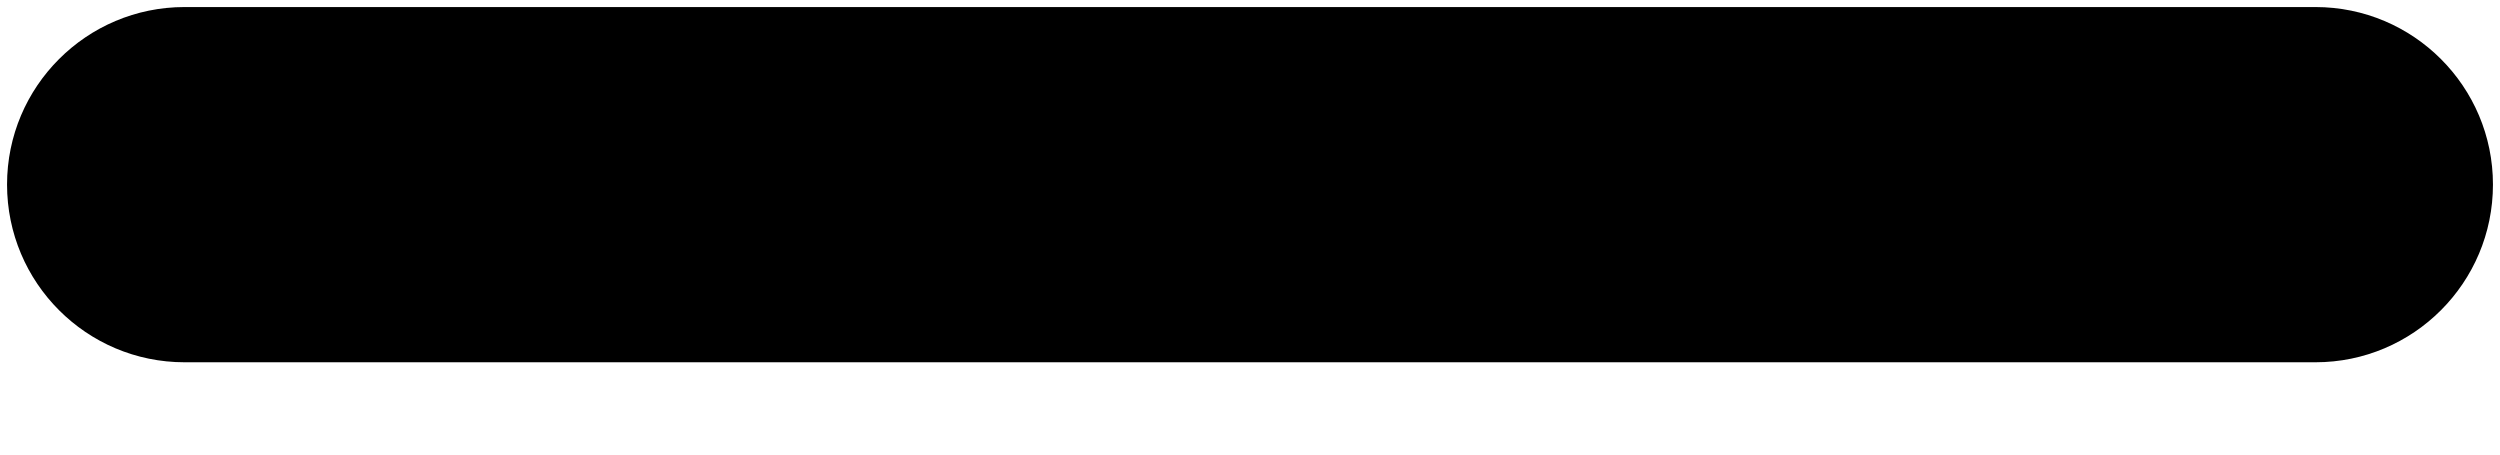
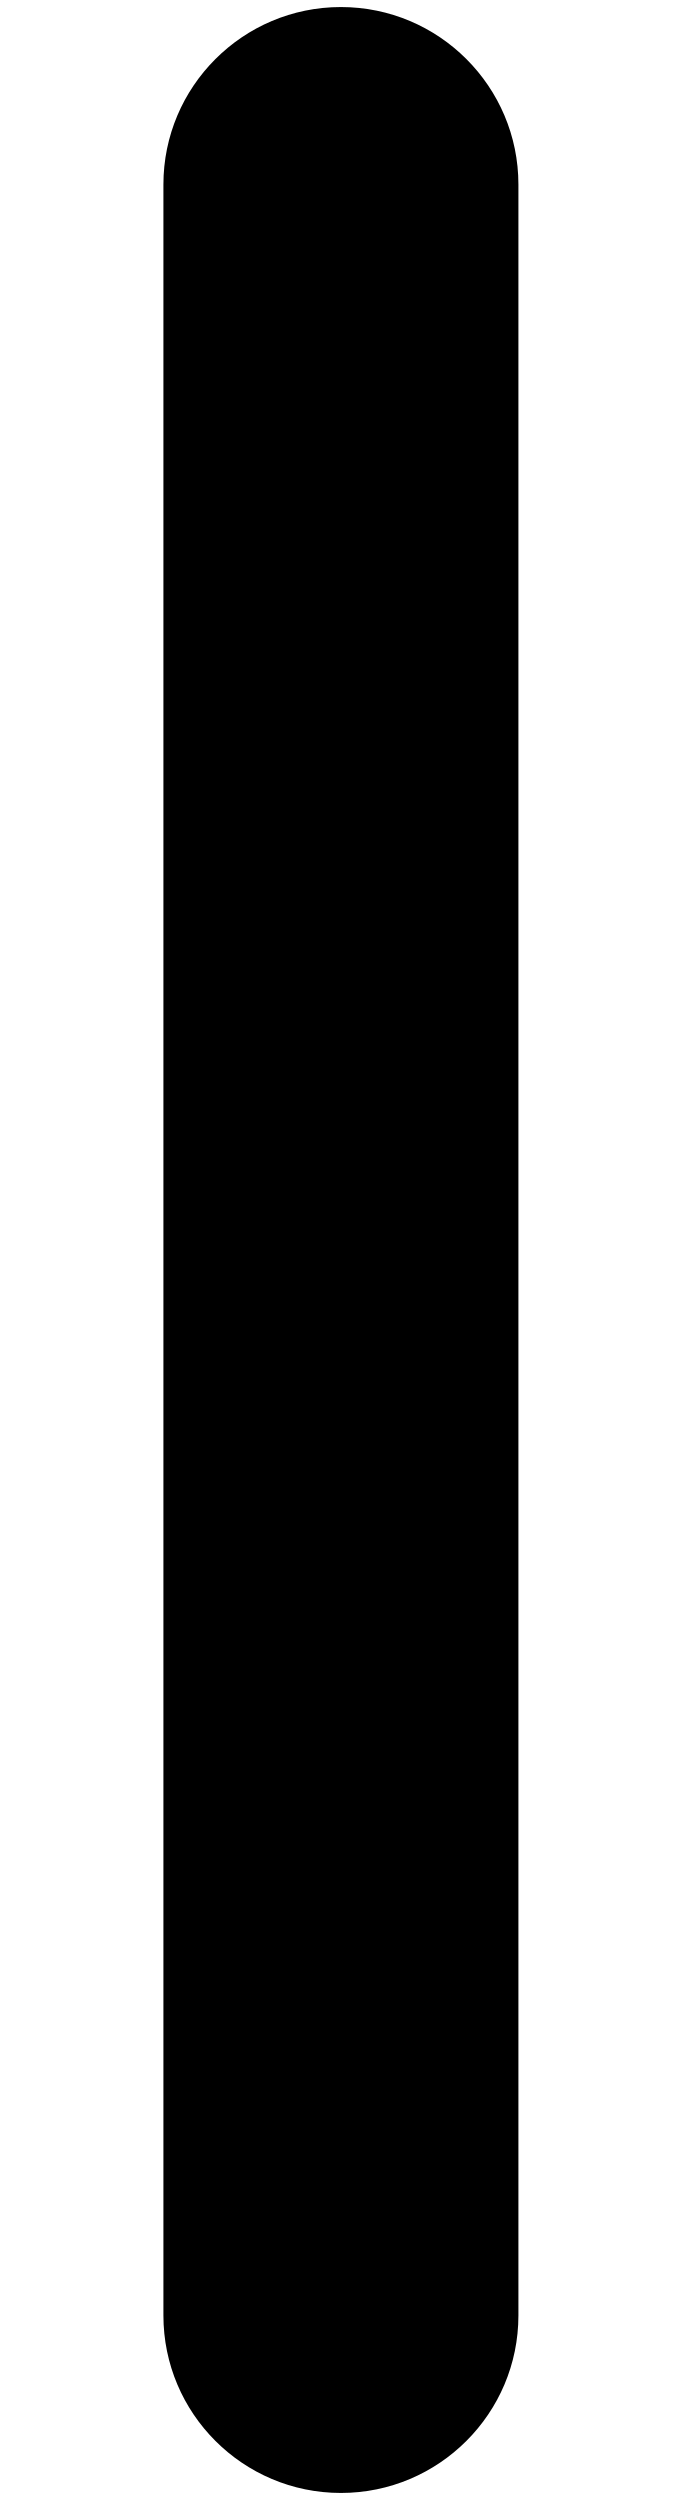
- <svg xmlns="http://www.w3.org/2000/svg" version="1.1" width="11px" height="2px">
-   <g transform="matrix(1 0 0 1 -20 -152 )">
-     <path d="M 10.188 1.594  L 0.812 1.594  C 0.381 1.594  0.031 1.244  0.031 0.812  C 0.031 0.381  0.381 0.031  0.812 0.031  L 10.188 0.031  C 10.619 0.031  10.969 0.381  10.969 0.812  C 10.969 1.244  10.619 1.594  10.188 1.594  Z " fill-rule="nonzero" fill="#000000" stroke="none" transform="matrix(1 0 0 1 20 152 )" />
+ <svg xmlns="http://www.w3.org/2000/svg" version="1.1" width="3px" height="11px">
+   <g transform="matrix(1 0 0 1 -24 -152 )">
+     <path d="M 2.281 10.188  C 2.281 10.619  1.931 10.969  1.5 10.969  C 1.069 10.969  0.719 10.619  0.719 10.188  L 0.719 0.812  C 0.719 0.381  1.069 0.031  1.5 0.031  C 1.931 0.031  2.281 0.381  2.281 0.812  L 2.281 10.188  Z " fill-rule="nonzero" fill="#000000" stroke="none" transform="matrix(1 0 0 1 24 152 )" />
  </g>
</svg>
